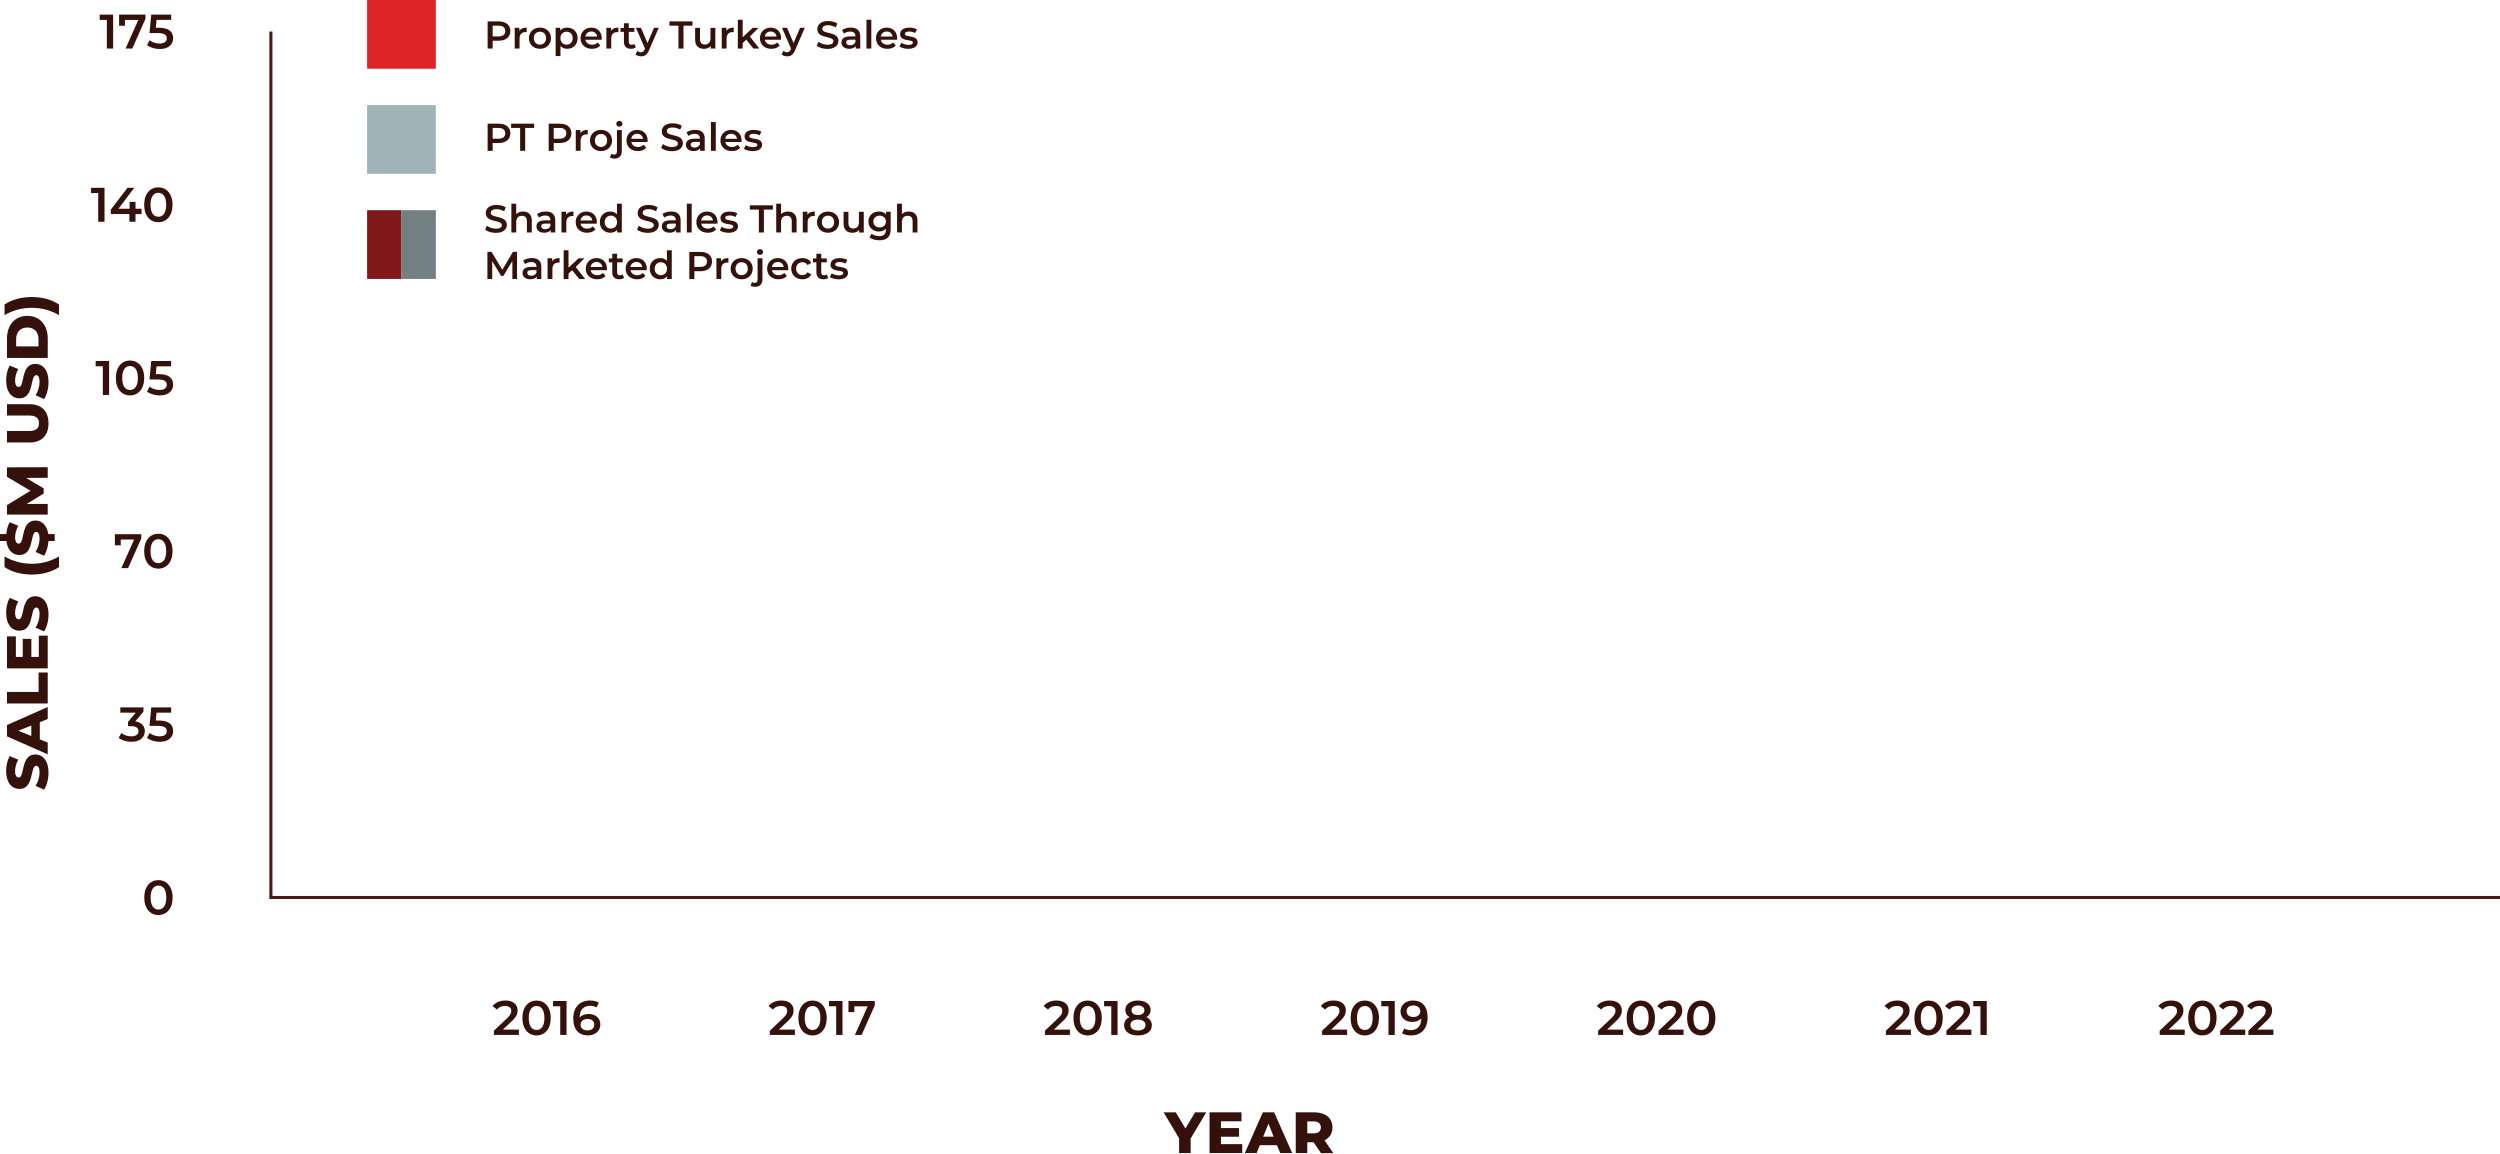
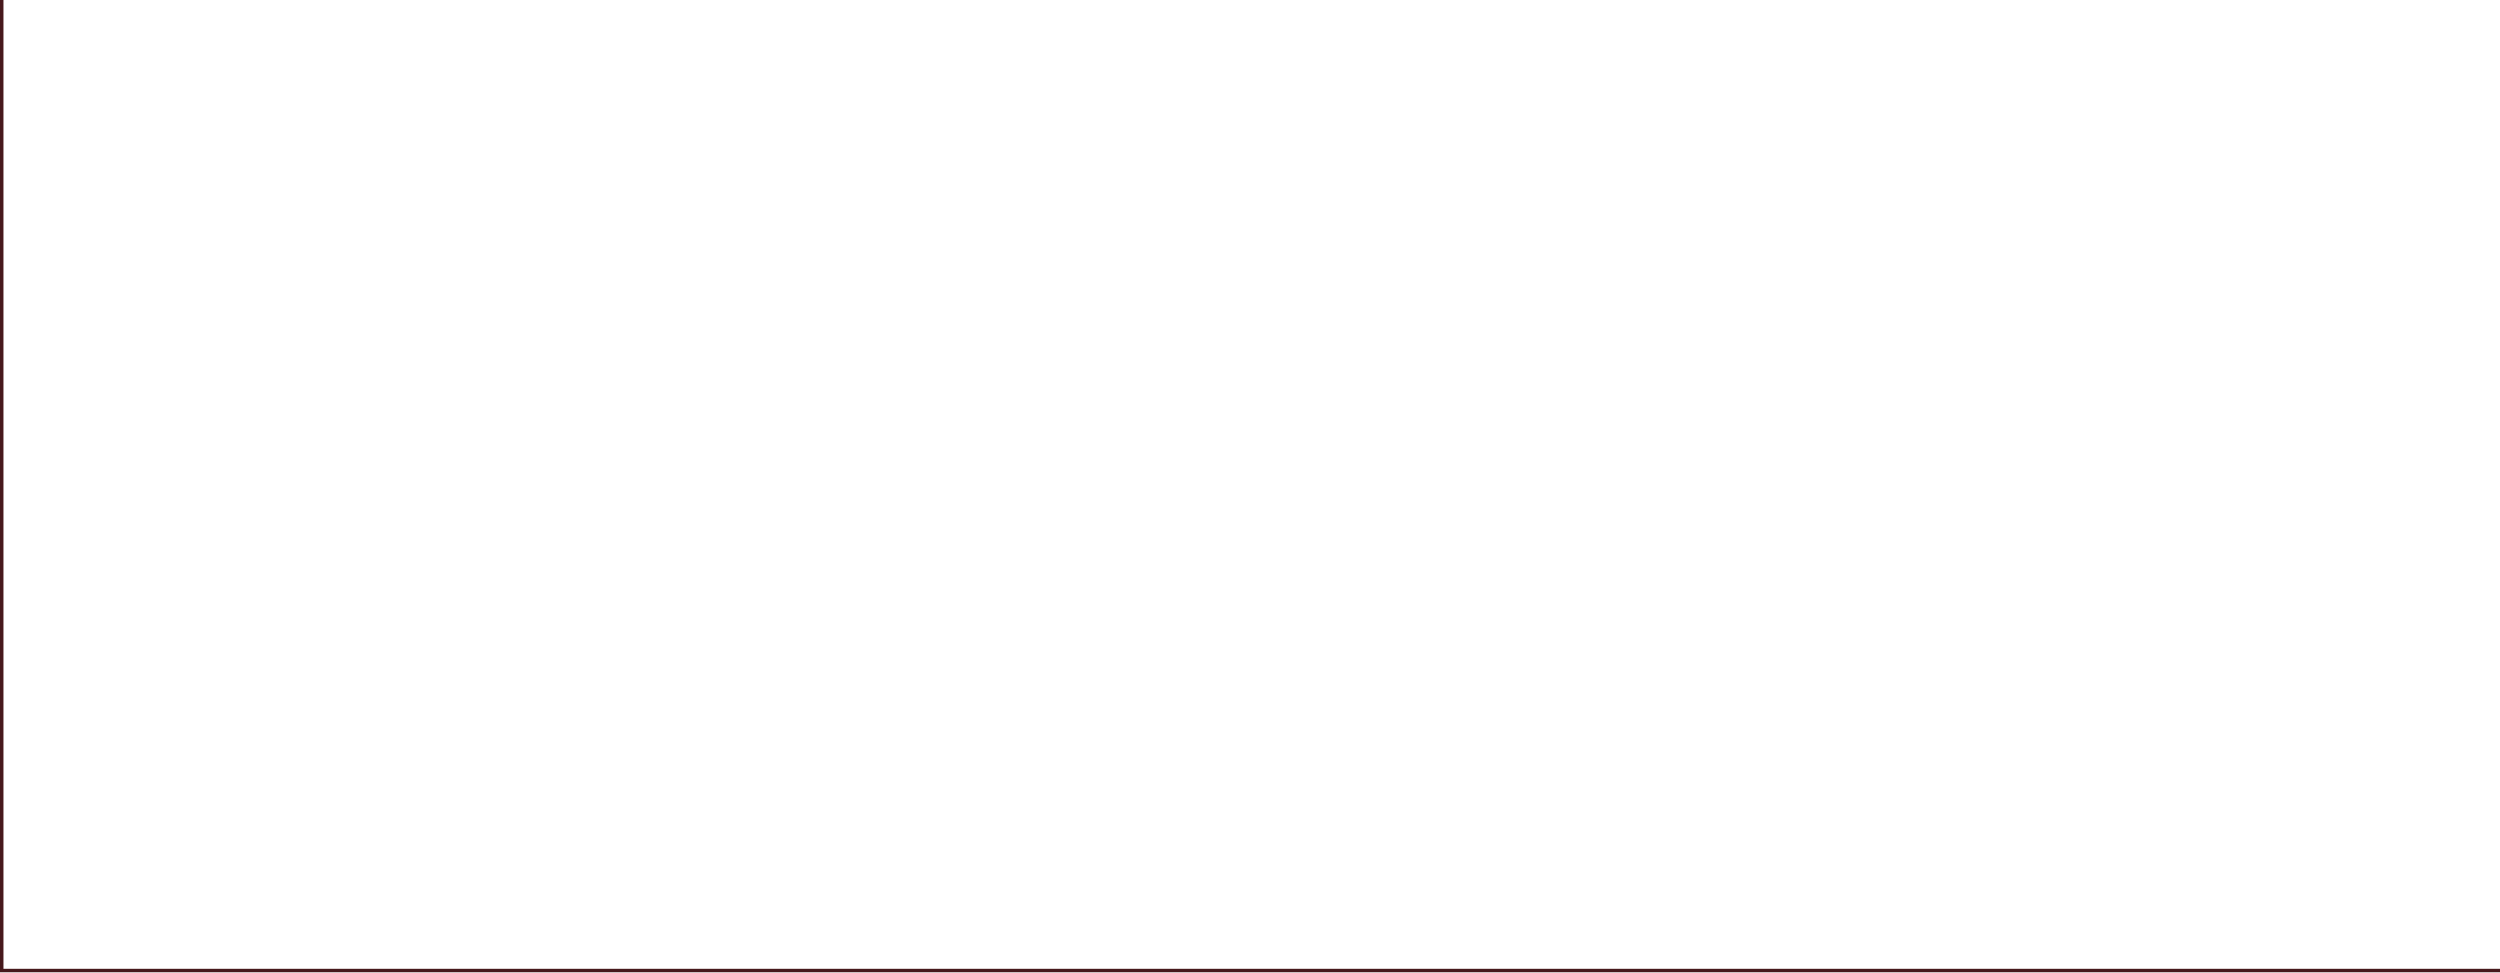
- <svg xmlns="http://www.w3.org/2000/svg" id="b" viewBox="0 0 809.44 373.34">
+ <svg xmlns="http://www.w3.org/2000/svg" id="b" viewBox="0 0 722.23 280.88">
  <g id="c">
-     <path d="m385.5,368.61v4.73h-3.73v-4.79l-5.03-8.41h3.94l3.13,5.24,3.13-5.24h3.62l-5.05,8.46Z" fill="#34110b" stroke-width="0" />
-     <path d="m402.21,370.46v2.88h-10.59v-13.19h10.35v2.88h-6.65v2.22h5.86v2.79h-5.86v2.41h6.9Z" fill="#34110b" stroke-width="0" />
-     <path d="m413.48,370.78h-5.58l-1.04,2.56h-3.81l5.82-13.19h3.67l5.84,13.19h-3.88l-1.04-2.56Zm-1.09-2.75l-1.7-4.22-1.7,4.22h3.39Z" fill="#34110b" stroke-width="0" />
-     <path d="m425.3,369.84h-2.04v3.5h-3.73v-13.19h6.03c3.6,0,5.86,1.87,5.86,4.88,0,1.94-.94,3.37-2.58,4.17l2.85,4.15h-4l-2.39-3.5Zm.04-6.75h-2.07v3.86h2.07c1.55,0,2.32-.72,2.32-1.92s-.77-1.94-2.32-1.94Z" fill="#34110b" stroke-width="0" />
-     <path d="m14.26,255.67l-2.75-1.23c.77-1.17,1.3-2.83,1.3-4.35s-.43-2.15-1.07-2.15c-2.09,0-.57,7.5-5.47,7.5-2.36,0-4.28-1.92-4.28-5.84,0-1.71.4-3.49,1.15-4.79l2.77,1.15c-.68,1.26-1.02,2.51-1.02,3.66,0,1.56.53,2.13,1.19,2.13,2.02,0,.51-7.48,5.37-7.48,2.3,0,4.26,1.92,4.26,5.84,0,2.17-.58,4.32-1.45,5.56Z" fill="#34110b" stroke-width="0" />
-     <path d="m12.89,233.81v5.58l2.56,1.04v3.81l-13.19-5.82v-3.67l13.19-5.84v3.88l-2.56,1.04Zm-2.75,1.09l-4.22,1.7,4.22,1.7v-3.39Z" fill="#34110b" stroke-width="0" />
-     <path d="m2.26,227.76v-3.73h10.23v-6.29h2.96v10.03H2.26Z" fill="#34110b" stroke-width="0" />
-     <path d="m12.57,205.82h2.88v10.59H2.26v-10.35h2.88v6.65h2.22v-5.86h2.79v5.86h2.41v-6.9Z" fill="#34110b" stroke-width="0" />
-     <path d="m14.26,204.44l-2.75-1.23c.77-1.17,1.3-2.83,1.3-4.35s-.43-2.15-1.07-2.15c-2.09,0-.57,7.5-5.47,7.5-2.36,0-4.28-1.92-4.28-5.84,0-1.71.4-3.49,1.15-4.79l2.77,1.15c-.68,1.26-1.02,2.51-1.02,3.66,0,1.56.53,2.13,1.19,2.13,2.02,0,.51-7.48,5.37-7.48,2.3,0,4.26,1.92,4.26,5.84,0,2.17-.58,4.32-1.45,5.56Z" fill="#34110b" stroke-width="0" />
-     <path d="m10.29,186.03c-3.45,0-6.56-.87-8.82-2.43v-3.43c2.92,1.66,5.71,2.36,8.82,2.36s5.9-.7,8.82-2.36v3.43c-2.26,1.56-5.37,2.43-8.82,2.43Z" fill="#34110b" stroke-width="0" />
-     <path d="m15.62,172.91h2.09v2.26h-2.02c-.13,1.88-.68,3.67-1.43,4.77l-2.75-1.23c.77-1.17,1.3-2.83,1.3-4.35s-.43-2.15-1.07-2.15c-2.09,0-.57,7.5-5.47,7.5-2.07,0-3.83-1.49-4.2-4.54H0v-2.26h2.04c.11-1.39.49-2.77,1.11-3.83l2.77,1.15c-.68,1.26-1.02,2.51-1.02,3.66,0,1.56.53,2.13,1.19,2.13,2.02,0,.51-7.48,5.37-7.48,2,0,3.73,1.43,4.17,4.37Z" fill="#34110b" stroke-width="0" />
-     <path d="m15.45,154.7l-6.99.04,5.69,3.39v1.66l-5.5,3.37h6.8v3.45H2.26v-3.07l7.61-4.64-7.61-4.52v-3.07l13.19-.04v3.43Z" fill="#34110b" stroke-width="0" />
-     <path d="m9.57,143.27H2.26v-3.73h7.2c2.26,0,3.17-.94,3.17-2.51s-.9-2.49-3.17-2.49H2.26v-3.67h7.31c3.94,0,6.14,2.3,6.14,6.2s-2.21,6.2-6.14,6.2Z" fill="#34110b" stroke-width="0" />
-     <path d="m14.26,129.21l-2.75-1.23c.77-1.17,1.3-2.83,1.3-4.35s-.43-2.15-1.07-2.15c-2.09,0-.57,7.5-5.47,7.5-2.36,0-4.28-1.92-4.28-5.84,0-1.71.4-3.49,1.15-4.79l2.77,1.15c-.68,1.26-1.02,2.51-1.02,3.66,0,1.56.53,2.13,1.19,2.13,2.02,0,.51-7.48,5.37-7.48,2.3,0,4.26,1.92,4.26,5.84,0,2.17-.58,4.32-1.45,5.56Z" fill="#34110b" stroke-width="0" />
-     <path d="m2.26,115.88v-6.24c0-4.37,2.54-7.37,6.6-7.37s6.6,3,6.6,7.37v6.24H2.26Zm10.21-6.09c0-2.24-1.34-3.75-3.62-3.75s-3.62,1.51-3.62,3.75v2.36h7.24v-2.36Z" fill="#34110b" stroke-width="0" />
-     <path d="m19.11,102.03c-2.92-1.66-5.71-2.36-8.82-2.36s-5.9.7-8.82,2.36v-3.43c2.26-1.56,5.37-2.43,8.82-2.43s6.56.87,8.82,2.43v3.43Z" fill="#34110b" stroke-width="0" />
-     <path d="m168.01,333.36v1.73h-8.1v-1.37l4.36-4.14c1.07-1.02,1.26-1.67,1.26-2.28,0-1-.69-1.59-2.04-1.59-1.07,0-1.96.36-2.58,1.15l-1.43-1.1c.85-1.15,2.37-1.82,4.18-1.82,2.39,0,3.93,1.21,3.93,3.16,0,1.07-.3,2.04-1.82,3.47l-2.94,2.79h5.18Z" fill="#34110b" stroke-width="0" />
-     <path d="m169.14,329.6c0-3.61,1.98-5.65,4.58-5.65s4.6,2.04,4.6,5.65-1.98,5.65-4.6,5.65-4.58-2.04-4.58-5.65Zm7.13,0c0-2.65-1.04-3.88-2.54-3.88s-2.53,1.22-2.53,3.88,1.04,3.88,2.53,3.88,2.54-1.22,2.54-3.88Z" fill="#34110b" stroke-width="0" />
-     <path d="m183.43,324.1v10.99h-2.04v-9.28h-2.32v-1.71h4.36Z" fill="#34110b" stroke-width="0" />
-     <path d="m194.39,331.68c0,2.18-1.77,3.56-4.02,3.56-3,0-4.76-1.93-4.76-5.46,0-3.77,2.2-5.84,5.39-5.84,1.1,0,2.15.24,2.89.71l-.75,1.54c-.6-.39-1.32-.53-2.09-.53-2.07,0-3.38,1.29-3.38,3.78v.02c.66-.77,1.71-1.15,2.94-1.15,2.17,0,3.78,1.32,3.78,3.38Zm-1.98.09c0-1.15-.86-1.87-2.2-1.87s-2.23.8-2.23,1.88.82,1.85,2.28,1.85c1.27,0,2.15-.72,2.15-1.87Z" fill="#34110b" stroke-width="0" />
-     <path d="m46.71,290.61c0-3.61,1.98-5.65,4.58-5.65s4.6,2.04,4.6,5.65-1.98,5.65-4.6,5.65-4.58-2.04-4.58-5.65Zm7.13,0c0-2.65-1.04-3.88-2.54-3.88s-2.53,1.22-2.53,3.88,1.04,3.88,2.53,3.88,2.54-1.22,2.54-3.88Z" fill="#34110b" stroke-width="0" />
-     <path d="m36.63,4.73v10.99h-2.04V6.44h-2.32v-1.71h4.36Z" fill="#34110b" stroke-width="0" />
-     <path d="m47.1,4.73v1.37l-4.27,9.62h-2.18l4.13-9.26h-4.32v1.87h-1.9v-3.6h8.54Z" fill="#34110b" stroke-width="0" />
-     <path d="m56.07,12.34c0,1.93-1.4,3.53-4.35,3.53-1.55,0-3.12-.47-4.13-1.27l.86-1.58c.8.66,1.99,1.08,3.23,1.08,1.46,0,2.32-.64,2.32-1.68s-.67-1.71-2.95-1.71h-2.65l.57-5.98h6.45v1.71h-4.73l-.24,2.54h1.05c3.25,0,4.55,1.41,4.55,3.36Z" fill="#34110b" stroke-width="0" />
-     <path d="m165.23,10.05c0,1.93-1.43,3.13-3.74,3.13h-1.98v2.54h-1.63V6.93h3.62c2.31,0,3.74,1.18,3.74,3.13Zm-1.64,0c0-1.1-.74-1.75-2.17-1.75h-1.91v3.49h1.91c1.43,0,2.17-.64,2.17-1.75Z" fill="#34110b" stroke-width="0" />
-     <path d="m170.53,8.94v1.49c-.14-.03-.25-.04-.36-.04-1.19,0-1.95.7-1.95,2.07v3.25h-1.57v-6.71h1.5v.98c.45-.7,1.27-1.05,2.39-1.05Z" fill="#34110b" stroke-width="0" />
-     <path d="m171.25,12.36c0-2.01,1.51-3.43,3.57-3.43s3.58,1.42,3.58,3.43-1.5,3.44-3.58,3.44-3.57-1.43-3.57-3.44Zm5.56,0c0-1.28-.85-2.1-2-2.1s-1.98.82-1.98,2.1.85,2.1,1.98,2.1,2-.82,2-2.1Z" fill="#34110b" stroke-width="0" />
-     <path d="m187.02,12.36c0,2.08-1.44,3.44-3.4,3.44-.85,0-1.61-.29-2.15-.9v3.25h-1.57v-9.14h1.5v.88c.53-.64,1.31-.95,2.22-.95,1.96,0,3.4,1.36,3.4,3.43Zm-1.59,0c0-1.28-.85-2.1-1.98-2.1s-2,.82-2,2.1.87,2.1,2,2.1,1.98-.82,1.98-2.1Z" fill="#34110b" stroke-width="0" />
-     <path d="m194.8,12.87h-5.26c.19.98,1,1.61,2.17,1.61.75,0,1.34-.24,1.82-.73l.84.97c-.6.72-1.54,1.09-2.7,1.09-2.25,0-3.7-1.44-3.7-3.44s1.47-3.43,3.47-3.43,3.39,1.37,3.39,3.47c0,.13-.01.31-.03.46Zm-5.27-1.04h3.81c-.13-.97-.87-1.63-1.9-1.63s-1.76.65-1.91,1.63Z" fill="#34110b" stroke-width="0" />
-     <path d="m200.21,8.94v1.49c-.14-.03-.25-.04-.36-.04-1.19,0-1.95.7-1.95,2.07v3.25h-1.57v-6.71h1.5v.98c.45-.7,1.27-1.05,2.39-1.05Z" fill="#34110b" stroke-width="0" />
-     <path d="m205.83,15.35c-.38.3-.94.45-1.51.45-1.47,0-2.31-.78-2.31-2.26v-3.23h-1.11v-1.25h1.11v-1.53h1.57v1.53h1.8v1.25h-1.8v3.19c0,.65.33,1,.93,1,.33,0,.64-.09.88-.28l.44,1.12Z" fill="#34110b" stroke-width="0" />
-     <path d="m213.28,9.01l-3.14,7.25c-.62,1.52-1.47,1.98-2.59,1.98-.67,0-1.37-.23-1.8-.62l.63-1.16c.3.29.73.46,1.16.46.55,0,.88-.26,1.18-.93l.11-.26-2.93-6.73h1.63l2.11,4.96,2.12-4.96h1.51Z" fill="#34110b" stroke-width="0" />
-     <path d="m219.66,8.31h-2.91v-1.38h7.46v1.38h-2.91v7.41h-1.63v-7.41Z" fill="#34110b" stroke-width="0" />
-     <path d="m231.61,9.01v6.71h-1.49v-.85c-.5.62-1.29.94-2.16.94-1.72,0-2.89-.94-2.89-2.96v-3.83h1.57v3.62c0,1.22.58,1.79,1.57,1.79,1.09,0,1.83-.68,1.83-2.02v-3.39h1.57Z" fill="#34110b" stroke-width="0" />
-     <path d="m237.56,8.94v1.49c-.14-.03-.25-.04-.36-.04-1.19,0-1.95.7-1.95,2.07v3.25h-1.57v-6.71h1.5v.98c.45-.7,1.27-1.05,2.39-1.05Z" fill="#34110b" stroke-width="0" />
-     <path d="m241.63,12.84l-1.17,1.11v1.77h-1.57V6.4h1.57v5.63l3.25-3.01h1.88l-2.8,2.81,3.06,3.89h-1.91l-2.32-2.88Z" fill="#34110b" stroke-width="0" />
-     <path d="m252.88,12.87h-5.26c.19.98,1,1.61,2.17,1.61.75,0,1.34-.24,1.82-.73l.84.97c-.6.72-1.54,1.09-2.7,1.09-2.25,0-3.7-1.44-3.7-3.44s1.47-3.43,3.47-3.43,3.39,1.37,3.39,3.47c0,.13-.01.31-.03.46Zm-5.27-1.04h3.81c-.13-.97-.87-1.63-1.9-1.63s-1.76.65-1.91,1.63Z" fill="#34110b" stroke-width="0" />
-     <path d="m260.57,9.01l-3.14,7.25c-.62,1.52-1.47,1.98-2.59,1.98-.67,0-1.37-.23-1.8-.62l.63-1.16c.3.29.73.46,1.16.46.55,0,.88-.26,1.18-.93l.11-.26-2.93-6.73h1.63l2.11,4.96,2.12-4.96h1.51Z" fill="#34110b" stroke-width="0" />
-     <path d="m264.43,14.79l.57-1.27c.7.56,1.82.97,2.9.97,1.37,0,1.95-.49,1.95-1.14,0-1.9-5.22-.65-5.22-3.92,0-1.42,1.13-2.62,3.54-2.62,1.05,0,2.16.28,2.93.78l-.52,1.27c-.79-.46-1.66-.69-2.42-.69-1.36,0-1.91.53-1.91,1.19,0,1.87,5.21.65,5.21,3.88,0,1.41-1.14,2.61-3.55,2.61-1.37,0-2.74-.43-3.47-1.06Z" fill="#34110b" stroke-width="0" />
-     <path d="m278.53,11.79v3.93h-1.48v-.82c-.38.58-1.1.9-2.11.9-1.53,0-2.5-.84-2.5-2.01s.75-2,2.79-2h1.73v-.1c0-.92-.55-1.46-1.67-1.46-.75,0-1.53.25-2.03.67l-.62-1.14c.72-.55,1.76-.83,2.84-.83,1.93,0,3.05.92,3.05,2.85Zm-1.57,1.83v-.78h-1.62c-1.07,0-1.36.4-1.36.89,0,.57.48.93,1.28.93s1.43-.35,1.7-1.04Z" fill="#34110b" stroke-width="0" />
-     <path d="m280.54,6.4h1.57v9.32h-1.57V6.4Z" fill="#34110b" stroke-width="0" />
-     <path d="m290.45,12.87h-5.26c.19.98,1,1.61,2.17,1.61.75,0,1.34-.24,1.82-.73l.84.97c-.6.72-1.54,1.09-2.7,1.09-2.25,0-3.7-1.44-3.7-3.44s1.47-3.43,3.47-3.43,3.39,1.37,3.39,3.47c0,.13-.01.31-.03.46Zm-5.27-1.04h3.81c-.13-.97-.87-1.63-1.9-1.63s-1.76.65-1.91,1.63Z" fill="#34110b" stroke-width="0" />
-     <path d="m291.22,15.05l.6-1.19c.59.39,1.5.67,2.34.67.99,0,1.41-.28,1.41-.74,0-1.28-4.14-.08-4.14-2.75,0-1.27,1.14-2.1,2.95-2.1.89,0,1.91.21,2.51.58l-.6,1.19c-.64-.38-1.28-.5-1.92-.5-.95,0-1.41.31-1.41.75,0,1.36,4.14.15,4.14,2.78,0,1.26-1.16,2.07-3.04,2.07-1.12,0-2.24-.33-2.84-.75Z" fill="#34110b" stroke-width="0" />
-     <path d="m157.07,74.34l.57-1.27c.7.56,1.82.97,2.9.97,1.37,0,1.95-.49,1.95-1.14,0-1.9-5.22-.65-5.22-3.92,0-1.42,1.13-2.62,3.54-2.62,1.05,0,2.16.28,2.93.78l-.52,1.27c-.79-.46-1.66-.69-2.42-.69-1.36,0-1.91.53-1.91,1.19,0,1.87,5.21.65,5.21,3.88,0,1.41-1.14,2.61-3.55,2.61-1.37,0-2.74-.43-3.47-1.06Z" fill="#34110b" stroke-width="0" />
-     <path d="m172.17,71.43v3.84h-1.57v-3.64c0-1.19-.59-1.77-1.59-1.77-1.12,0-1.87.68-1.87,2.02v3.39h-1.57v-9.32h1.57v3.39c.51-.55,1.31-.85,2.24-.85,1.61,0,2.8.92,2.8,2.94Z" fill="#34110b" stroke-width="0" />
-     <path d="m179.78,71.34v3.93h-1.48v-.82c-.38.58-1.1.9-2.11.9-1.53,0-2.5-.84-2.5-2.01s.75-2,2.79-2h1.73v-.1c0-.92-.55-1.46-1.67-1.46-.75,0-1.53.25-2.03.67l-.62-1.14c.72-.55,1.76-.83,2.84-.83,1.93,0,3.05.92,3.05,2.85Zm-1.57,1.83v-.78h-1.62c-1.07,0-1.36.4-1.36.89,0,.57.48.93,1.28.93s1.43-.35,1.7-1.04Z" fill="#34110b" stroke-width="0" />
-     <path d="m185.67,68.49v1.49c-.14-.03-.25-.04-.36-.04-1.19,0-1.95.7-1.95,2.07v3.25h-1.57v-6.71h1.5v.98c.45-.7,1.27-1.05,2.39-1.05Z" fill="#34110b" stroke-width="0" />
-     <path d="m193.22,72.42h-5.26c.19.98,1,1.61,2.17,1.61.75,0,1.34-.24,1.82-.73l.84.97c-.6.72-1.54,1.09-2.7,1.09-2.25,0-3.7-1.44-3.7-3.44s1.47-3.43,3.47-3.43,3.39,1.37,3.39,3.47c0,.13-.01.31-.03.46Zm-5.27-1.04h3.81c-.13-.97-.87-1.63-1.9-1.63s-1.76.65-1.91,1.63Z" fill="#34110b" stroke-width="0" />
-     <path d="m201.33,65.95v9.32h-1.51v-.87c-.53.64-1.31.95-2.22.95-1.95,0-3.39-1.36-3.39-3.44s1.44-3.43,3.39-3.43c.87,0,1.63.29,2.16.9v-3.44h1.57Zm-1.54,5.97c0-1.28-.87-2.1-2-2.1s-2,.82-2,2.1.87,2.1,2,2.1,2-.82,2-2.1Z" fill="#34110b" stroke-width="0" />
-     <path d="m206.26,74.34l.57-1.27c.7.56,1.82.97,2.9.97,1.37,0,1.95-.49,1.95-1.14,0-1.9-5.22-.65-5.22-3.92,0-1.42,1.13-2.62,3.54-2.62,1.06,0,2.16.28,2.93.78l-.52,1.27c-.79-.46-1.66-.69-2.42-.69-1.36,0-1.91.53-1.91,1.19,0,1.87,5.21.65,5.21,3.88,0,1.41-1.14,2.61-3.55,2.61-1.37,0-2.74-.43-3.47-1.06Z" fill="#34110b" stroke-width="0" />
-     <path d="m220.37,71.34v3.93h-1.48v-.82c-.38.58-1.1.9-2.11.9-1.53,0-2.5-.84-2.5-2.01s.75-2,2.79-2h1.73v-.1c0-.92-.55-1.46-1.67-1.46-.75,0-1.53.25-2.03.67l-.62-1.14c.72-.55,1.76-.83,2.84-.83,1.93,0,3.05.92,3.05,2.85Zm-1.57,1.83v-.78h-1.62c-1.07,0-1.36.4-1.36.89,0,.57.48.93,1.28.93s1.43-.35,1.7-1.04Z" fill="#34110b" stroke-width="0" />
-     <path d="m222.38,65.95h1.57v9.32h-1.57v-9.32Z" fill="#34110b" stroke-width="0" />
-     <path d="m232.29,72.42h-5.26c.19.98,1,1.61,2.17,1.61.75,0,1.34-.24,1.82-.73l.84.97c-.6.72-1.54,1.09-2.7,1.09-2.25,0-3.7-1.44-3.7-3.44s1.47-3.43,3.47-3.43,3.39,1.37,3.39,3.47c0,.13-.01.31-.03.46Zm-5.27-1.04h3.81c-.13-.97-.87-1.63-1.9-1.63s-1.76.65-1.91,1.63Z" fill="#34110b" stroke-width="0" />
-     <path d="m233.06,74.61l.6-1.19c.59.39,1.5.67,2.34.67.99,0,1.41-.28,1.41-.74,0-1.28-4.14-.08-4.14-2.75,0-1.27,1.14-2.1,2.95-2.1.89,0,1.91.21,2.51.58l-.6,1.19c-.64-.38-1.28-.5-1.92-.5-.95,0-1.41.31-1.41.75,0,1.36,4.14.15,4.14,2.78,0,1.26-1.16,2.07-3.04,2.07-1.12,0-2.24-.33-2.84-.75Z" fill="#34110b" stroke-width="0" />
-     <path d="m245.69,67.86h-2.91v-1.38h7.46v1.38h-2.91v7.41h-1.63v-7.41Z" fill="#34110b" stroke-width="0" />
-     <path d="m257.92,71.43v3.84h-1.57v-3.64c0-1.19-.59-1.77-1.59-1.77-1.12,0-1.87.68-1.87,2.02v3.39h-1.57v-9.32h1.57v3.39c.51-.55,1.31-.85,2.24-.85,1.61,0,2.8.92,2.8,2.94Z" fill="#34110b" stroke-width="0" />
-     <path d="m263.8,68.49v1.49c-.14-.03-.25-.04-.36-.04-1.19,0-1.95.7-1.95,2.07v3.25h-1.57v-6.71h1.5v.98c.45-.7,1.27-1.05,2.39-1.05Z" fill="#34110b" stroke-width="0" />
-     <path d="m264.52,71.92c0-2.01,1.51-3.43,3.57-3.43s3.58,1.42,3.58,3.43-1.5,3.44-3.58,3.44-3.57-1.43-3.57-3.44Zm5.56,0c0-1.28-.85-2.1-2-2.1s-1.98.82-1.98,2.1.85,2.1,1.98,2.1,2-.82,2-2.1Z" fill="#34110b" stroke-width="0" />
-     <path d="m279.67,68.57v6.71h-1.49v-.85c-.5.62-1.29.94-2.16.94-1.72,0-2.89-.94-2.89-2.96v-3.83h1.57v3.62c0,1.22.58,1.79,1.57,1.79,1.09,0,1.83-.68,1.83-2.02v-3.39h1.57Z" fill="#34110b" stroke-width="0" />
-     <path d="m288.38,68.57v5.69c0,2.44-1.27,3.54-3.62,3.54-1.25,0-2.5-.33-3.26-.96l.7-1.18c.59.49,1.54.8,2.47.8,1.48,0,2.14-.68,2.14-2.04v-.35c-.55.6-1.34.89-2.25.89-1.92,0-3.39-1.31-3.39-3.25s1.47-3.23,3.39-3.23c.94,0,1.77.3,2.32.97v-.89h1.49Zm-1.54,3.15c0-1.13-.85-1.9-2.03-1.9s-2.05.77-2.05,1.9.85,1.92,2.05,1.92,2.03-.78,2.03-1.92Z" fill="#34110b" stroke-width="0" />
-     <path d="m297.05,71.43v3.84h-1.57v-3.64c0-1.19-.59-1.77-1.59-1.77-1.12,0-1.87.68-1.87,2.02v3.39h-1.57v-9.32h1.57v3.39c.51-.55,1.31-.85,2.24-.85,1.61,0,2.8.92,2.8,2.94Z" fill="#34110b" stroke-width="0" />
-     <path d="m165.89,90.34v-5.83s-2.9,4.82-2.9,4.82h-.73l-2.89-4.75v5.75h-1.56v-8.79h1.34l3.49,5.83,3.43-5.83h1.34v8.79s-1.53,0-1.53,0Z" fill="#34110b" stroke-width="0" />
-     <path d="m175.27,86.41v3.93h-1.48v-.82c-.38.58-1.1.9-2.11.9-1.53,0-2.5-.84-2.5-2.01s.75-2,2.79-2h1.73v-.1c0-.92-.55-1.46-1.67-1.46-.75,0-1.53.25-2.03.67l-.62-1.14c.72-.55,1.76-.83,2.84-.83,1.93,0,3.05.92,3.05,2.85Zm-1.57,1.83v-.78h-1.62c-1.07,0-1.36.4-1.36.89,0,.57.48.93,1.28.93s1.43-.35,1.7-1.04Z" fill="#34110b" stroke-width="0" />
-     <path d="m181.17,83.56v1.49c-.14-.03-.25-.04-.36-.04-1.19,0-1.95.7-1.95,2.07v3.25h-1.57v-6.71h1.5v.98c.45-.7,1.27-1.05,2.39-1.05Z" fill="#34110b" stroke-width="0" />
-     <path d="m185.24,87.47l-1.17,1.11v1.77h-1.57v-9.32h1.57v5.63l3.25-3.01h1.88l-2.8,2.81,3.06,3.89h-1.91l-2.32-2.88Z" fill="#34110b" stroke-width="0" />
-     <path d="m196.49,87.49h-5.26c.19.98,1,1.61,2.17,1.61.75,0,1.34-.24,1.82-.73l.84.97c-.6.72-1.54,1.09-2.7,1.09-2.25,0-3.7-1.44-3.7-3.44s1.47-3.43,3.47-3.43,3.39,1.37,3.39,3.47c0,.13-.01.31-.03.46Zm-5.27-1.04h3.81c-.13-.97-.87-1.63-1.9-1.63s-1.76.65-1.91,1.63Z" fill="#34110b" stroke-width="0" />
-     <path d="m202.05,89.98c-.38.3-.94.45-1.51.45-1.47,0-2.31-.78-2.31-2.26v-3.23h-1.11v-1.25h1.11v-1.53h1.57v1.53h1.8v1.25h-1.8v3.19c0,.65.33,1,.93,1,.33,0,.64-.09.88-.28l.44,1.12Z" fill="#34110b" stroke-width="0" />
-     <path d="m209.4,87.49h-5.26c.19.98,1,1.61,2.17,1.61.75,0,1.34-.24,1.82-.73l.84.97c-.6.72-1.54,1.09-2.7,1.09-2.25,0-3.7-1.44-3.7-3.44s1.47-3.43,3.47-3.43,3.39,1.37,3.39,3.47c0,.13-.01.31-.03.46Zm-5.27-1.04h3.81c-.13-.97-.87-1.63-1.9-1.63s-1.76.65-1.91,1.63Z" fill="#34110b" stroke-width="0" />
-     <path d="m217.5,81.03v9.32h-1.51v-.87c-.53.64-1.31.95-2.22.95-1.95,0-3.39-1.36-3.39-3.44s1.44-3.43,3.39-3.43c.87,0,1.63.29,2.16.9v-3.44h1.57Zm-1.54,5.97c0-1.28-.87-2.1-2-2.1s-2,.82-2,2.1.87,2.1,2,2.1,2-.82,2-2.1Z" fill="#34110b" stroke-width="0" />
-     <path d="m230.54,84.68c0,1.93-1.43,3.13-3.74,3.13h-1.98v2.54h-1.63v-8.79h3.62c2.31,0,3.74,1.18,3.74,3.13Zm-1.64,0c0-1.1-.74-1.75-2.17-1.75h-1.91v3.49h1.91c1.43,0,2.17-.64,2.17-1.75Z" fill="#34110b" stroke-width="0" />
-     <path d="m235.84,83.56v1.49c-.14-.03-.25-.04-.36-.04-1.19,0-1.95.7-1.95,2.07v3.25h-1.57v-6.71h1.5v.98c.45-.7,1.27-1.05,2.39-1.05Z" fill="#34110b" stroke-width="0" />
-     <path d="m236.56,86.99c0-2.01,1.51-3.43,3.57-3.43s3.58,1.42,3.58,3.43-1.5,3.44-3.58,3.44-3.57-1.43-3.57-3.44Zm5.56,0c0-1.28-.85-2.1-2-2.1s-1.98.82-1.98,2.1.85,2.1,1.98,2.1,2-.82,2-2.1Z" fill="#34110b" stroke-width="0" />
-     <path d="m243.02,92.48l.45-1.17c.24.18.57.26.92.26.58,0,.9-.35.9-1.07v-6.87h1.57v6.83c0,1.47-.84,2.4-2.34,2.4-.58,0-1.14-.11-1.51-.39Zm2.05-10.89c0-.53.43-.94,1-.94s1,.39,1,.9c0,.55-.42.98-1,.98s-1-.41-1-.94Z" fill="#34110b" stroke-width="0" />
-     <path d="m255.2,87.49h-5.26c.19.98,1,1.61,2.17,1.61.75,0,1.34-.24,1.82-.73l.84.97c-.6.72-1.54,1.09-2.7,1.09-2.25,0-3.7-1.44-3.7-3.44s1.47-3.43,3.47-3.43,3.39,1.37,3.39,3.47c0,.13-.01.31-.03.46Zm-5.27-1.04h3.81c-.13-.97-.87-1.63-1.9-1.63s-1.76.65-1.91,1.63Z" fill="#34110b" stroke-width="0" />
-     <path d="m256.18,86.99c0-2.01,1.51-3.43,3.63-3.43,1.31,0,2.35.54,2.86,1.56l-1.21.7c-.4-.64-1-.93-1.67-.93-1.16,0-2.03.8-2.03,2.1s.88,2.1,2.03,2.1c.67,0,1.27-.29,1.67-.93l1.21.7c-.51,1-1.56,1.57-2.86,1.57-2.12,0-3.63-1.43-3.63-3.44Z" fill="#34110b" stroke-width="0" />
-     <path d="m268.15,89.98c-.38.3-.94.45-1.51.45-1.47,0-2.31-.78-2.31-2.26v-3.23h-1.11v-1.25h1.11v-1.53h1.57v1.53h1.8v1.25h-1.8v3.19c0,.65.33,1,.93,1,.33,0,.64-.09.88-.28l.44,1.12Z" fill="#34110b" stroke-width="0" />
-     <path d="m268.68,89.68l.6-1.19c.59.39,1.5.67,2.34.67.99,0,1.41-.28,1.41-.74,0-1.28-4.14-.08-4.14-2.75,0-1.27,1.14-2.1,2.95-2.1.89,0,1.91.21,2.51.58l-.6,1.19c-.64-.38-1.28-.5-1.92-.5-.95,0-1.41.31-1.41.75,0,1.36,4.14.15,4.14,2.78,0,1.26-1.16,2.07-3.04,2.07-1.12,0-2.24-.33-2.84-.75Z" fill="#34110b" stroke-width="0" />
-     <path d="m165.23,43.17c0,1.93-1.43,3.13-3.74,3.13h-1.98v2.54h-1.63v-8.79h3.62c2.31,0,3.74,1.18,3.74,3.13Zm-1.64,0c0-1.1-.74-1.75-2.17-1.75h-1.91v3.49h1.91c1.43,0,2.17-.64,2.17-1.75Z" fill="#34110b" stroke-width="0" />
-     <path d="m168.4,41.42h-2.91v-1.38h7.46v1.38h-2.91v7.41h-1.63v-7.41Z" fill="#34110b" stroke-width="0" />
-     <path d="m185,43.17c0,1.93-1.43,3.13-3.74,3.13h-1.98v2.54h-1.63v-8.79h3.62c2.31,0,3.74,1.18,3.74,3.13Zm-1.64,0c0-1.1-.74-1.75-2.17-1.75h-1.91v3.49h1.91c1.43,0,2.17-.64,2.17-1.75Z" fill="#34110b" stroke-width="0" />
-     <path d="m190.3,42.05v1.49c-.14-.03-.25-.04-.36-.04-1.19,0-1.95.7-1.95,2.07v3.25h-1.57v-6.71h1.5v.98c.45-.7,1.27-1.05,2.39-1.05Z" fill="#34110b" stroke-width="0" />
-     <path d="m191.02,45.48c0-2.01,1.51-3.43,3.57-3.43s3.58,1.42,3.58,3.43-1.5,3.44-3.58,3.44-3.57-1.43-3.57-3.44Zm5.56,0c0-1.28-.85-2.1-2-2.1s-1.98.82-1.98,2.1.85,2.1,1.98,2.1,2-.82,2-2.1Z" fill="#34110b" stroke-width="0" />
-     <path d="m197.48,50.97l.45-1.17c.24.18.57.26.92.26.58,0,.9-.35.9-1.07v-6.87h1.57v6.83c0,1.47-.84,2.4-2.34,2.4-.58,0-1.14-.11-1.51-.39Zm2.05-10.89c0-.53.43-.94,1-.94s1,.39,1,.9c0,.55-.42.98-1,.98s-1-.41-1-.94Z" fill="#34110b" stroke-width="0" />
-     <path d="m209.66,45.98h-5.26c.19.98,1,1.61,2.17,1.61.75,0,1.34-.24,1.82-.73l.84.97c-.6.72-1.54,1.09-2.7,1.09-2.25,0-3.7-1.44-3.7-3.44s1.47-3.43,3.47-3.43,3.39,1.37,3.39,3.47c0,.13-.01.31-.03.46Zm-5.27-1.04h3.81c-.13-.97-.87-1.63-1.9-1.63s-1.76.65-1.91,1.63Z" fill="#34110b" stroke-width="0" />
-     <path d="m214.07,47.9l.57-1.27c.7.56,1.82.97,2.9.97,1.37,0,1.95-.49,1.95-1.14,0-1.9-5.22-.65-5.22-3.92,0-1.42,1.13-2.62,3.54-2.62,1.05,0,2.16.28,2.93.78l-.52,1.27c-.79-.46-1.66-.69-2.42-.69-1.36,0-1.91.53-1.91,1.19,0,1.87,5.21.65,5.21,3.88,0,1.41-1.14,2.61-3.55,2.61-1.37,0-2.74-.43-3.47-1.06Z" fill="#34110b" stroke-width="0" />
-     <path d="m228.17,44.9v3.93h-1.48v-.82c-.38.58-1.1.9-2.11.9-1.53,0-2.5-.84-2.5-2.01s.75-2,2.79-2h1.73v-.1c0-.92-.55-1.46-1.67-1.46-.75,0-1.53.25-2.03.67l-.62-1.14c.72-.55,1.76-.83,2.84-.83,1.93,0,3.05.92,3.05,2.85Zm-1.57,1.83v-.78h-1.62c-1.07,0-1.36.4-1.36.89,0,.57.48.93,1.28.93s1.43-.35,1.7-1.04Z" fill="#34110b" stroke-width="0" />
-     <path d="m230.18,39.51h1.57v9.32h-1.57v-9.32Z" fill="#34110b" stroke-width="0" />
-     <path d="m240.09,45.98h-5.26c.19.98,1,1.61,2.17,1.61.75,0,1.34-.24,1.82-.73l.84.97c-.6.72-1.54,1.09-2.7,1.09-2.25,0-3.7-1.44-3.7-3.44s1.47-3.43,3.47-3.43,3.39,1.37,3.39,3.47c0,.13-.01.31-.03.46Zm-5.27-1.04h3.81c-.13-.97-.87-1.63-1.9-1.63s-1.76.65-1.91,1.63Z" fill="#34110b" stroke-width="0" />
-     <path d="m240.86,48.17l.6-1.19c.59.39,1.5.67,2.34.67.99,0,1.41-.28,1.41-.74,0-1.28-4.14-.08-4.14-2.75,0-1.27,1.14-2.1,2.95-2.1.89,0,1.91.21,2.51.58l-.6,1.19c-.64-.38-1.28-.5-1.92-.5-.95,0-1.41.31-1.41.75,0,1.36,4.14.15,4.14,2.78,0,1.26-1.16,2.07-3.04,2.07-1.12,0-2.24-.33-2.84-.75Z" fill="#34110b" stroke-width="0" />
-     <path d="m33.84,60.81v10.99h-2.04v-9.28h-2.32v-1.71h4.36Z" fill="#34110b" stroke-width="0" />
-     <path d="m45.82,69.3h-1.95v2.5h-1.98v-2.5h-6.03v-1.41l5.42-7.08h2.18l-5.1,6.77h3.6v-2.21h1.92v2.21h1.95v1.73Z" fill="#34110b" stroke-width="0" />
-     <path d="m46.68,66.3c0-3.61,1.98-5.65,4.58-5.65s4.6,2.04,4.6,5.65-1.98,5.65-4.6,5.65-4.58-2.04-4.58-5.65Zm7.13,0c0-2.65-1.04-3.88-2.54-3.88s-2.53,1.22-2.53,3.88,1.04,3.88,2.53,3.88,2.54-1.22,2.54-3.88Z" fill="#34110b" stroke-width="0" />
-     <path d="m46.9,236.73c0,1.85-1.4,3.45-4.35,3.45-1.55,0-3.11-.47-4.13-1.27l.88-1.58c.79.66,1.98,1.08,3.22,1.08,1.46,0,2.32-.64,2.32-1.66s-.72-1.63-2.39-1.63h-1v-1.4l2.5-2.97h-4.99v-1.71h7.49v1.37l-2.67,3.17c2.07.27,3.12,1.51,3.12,3.16Z" fill="#34110b" stroke-width="0" />
-     <path d="m56.07,236.65c0,1.93-1.4,3.53-4.35,3.53-1.55,0-3.12-.47-4.13-1.27l.86-1.58c.8.66,1.99,1.08,3.23,1.08,1.46,0,2.32-.64,2.32-1.68s-.67-1.71-2.95-1.71h-2.65l.57-5.98h6.45v1.71h-4.73l-.24,2.54h1.05c3.25,0,4.55,1.41,4.55,3.36Z" fill="#34110b" stroke-width="0" />
-     <path d="m45.74,172.96v1.37l-4.27,9.62h-2.18l4.13-9.26h-4.32v1.87h-1.9v-3.6h8.54Z" fill="#34110b" stroke-width="0" />
-     <path d="m46.68,178.46c0-3.61,1.98-5.65,4.58-5.65s4.6,2.04,4.6,5.65-1.98,5.65-4.6,5.65-4.58-2.04-4.58-5.65Zm7.13,0c0-2.65-1.04-3.88-2.54-3.88s-2.53,1.22-2.53,3.88,1.04,3.88,2.53,3.88,2.54-1.22,2.54-3.88Z" fill="#34110b" stroke-width="0" />
-     <path d="m35.33,116.88v10.99h-2.04v-9.28h-2.32v-1.71h4.36Z" fill="#34110b" stroke-width="0" />
-     <path d="m37.51,122.38c0-3.61,1.98-5.65,4.58-5.65s4.6,2.04,4.6,5.65-1.98,5.65-4.6,5.65-4.58-2.04-4.58-5.65Zm7.13,0c0-2.65-1.04-3.88-2.54-3.88s-2.53,1.22-2.53,3.88,1.04,3.88,2.53,3.88,2.54-1.22,2.54-3.88Z" fill="#34110b" stroke-width="0" />
-     <path d="m56.07,124.5c0,1.93-1.4,3.53-4.35,3.53-1.55,0-3.12-.47-4.13-1.27l.86-1.58c.8.66,1.99,1.08,3.23,1.08,1.46,0,2.32-.64,2.32-1.68s-.67-1.71-2.95-1.71h-2.65l.57-5.98h6.45v1.71h-4.73l-.24,2.54h1.05c3.25,0,4.55,1.41,4.55,3.36Z" fill="#34110b" stroke-width="0" />
-     <path d="m257.36,333.36v1.73h-8.1v-1.37l4.36-4.14c1.07-1.02,1.26-1.67,1.26-2.28,0-1-.69-1.59-2.04-1.59-1.07,0-1.96.36-2.58,1.15l-1.43-1.1c.85-1.15,2.37-1.82,4.18-1.82,2.39,0,3.93,1.21,3.93,3.16,0,1.07-.3,2.04-1.82,3.47l-2.94,2.79h5.18Z" fill="#34110b" stroke-width="0" />
-     <path d="m258.49,329.6c0-3.61,1.98-5.65,4.58-5.65s4.6,2.04,4.6,5.65-1.98,5.65-4.6,5.65-4.58-2.04-4.58-5.65Zm7.13,0c0-2.65-1.04-3.88-2.54-3.88s-2.53,1.22-2.53,3.88,1.04,3.88,2.53,3.88,2.54-1.22,2.54-3.88Z" fill="#34110b" stroke-width="0" />
-     <path d="m272.78,324.1v10.99h-2.04v-9.28h-2.32v-1.71h4.36Z" fill="#34110b" stroke-width="0" />
-     <path d="m283.25,324.1v1.37l-4.27,9.62h-2.18l4.13-9.26h-4.32v1.87h-1.9v-3.6h8.54Z" fill="#34110b" stroke-width="0" />
-     <path d="m346.42,333.36v1.73h-8.1v-1.37l4.36-4.14c1.07-1.02,1.26-1.67,1.26-2.28,0-1-.69-1.59-2.04-1.59-1.07,0-1.96.36-2.58,1.15l-1.43-1.1c.85-1.15,2.37-1.82,4.18-1.82,2.39,0,3.93,1.21,3.93,3.16,0,1.07-.3,2.04-1.82,3.47l-2.94,2.79h5.18Z" fill="#34110b" stroke-width="0" />
-     <path d="m347.55,329.6c0-3.61,1.98-5.65,4.58-5.65s4.6,2.04,4.6,5.65-1.98,5.65-4.6,5.65-4.58-2.04-4.58-5.65Zm7.13,0c0-2.65-1.04-3.88-2.54-3.88s-2.53,1.22-2.53,3.88,1.04,3.88,2.53,3.88,2.54-1.22,2.54-3.88Z" fill="#34110b" stroke-width="0" />
-     <path d="m361.84,324.1v10.99h-2.04v-9.28h-2.32v-1.71h4.36Z" fill="#34110b" stroke-width="0" />
-     <path d="m372.94,331.94c0,2.04-1.77,3.31-4.51,3.31s-4.47-1.27-4.47-3.31c0-1.21.63-2.1,1.76-2.62-.88-.49-1.37-1.27-1.37-2.31,0-1.88,1.65-3.06,4.08-3.06s4.11,1.18,4.11,3.06c0,1.04-.5,1.82-1.4,2.31,1.15.52,1.79,1.41,1.79,2.62Zm-2.06-.06c0-1.08-.94-1.76-2.45-1.76s-2.42.68-2.42,1.76.91,1.77,2.42,1.77,2.45-.66,2.45-1.77Zm-4.52-4.77c0,.94.79,1.54,2.07,1.54s2.1-.6,2.1-1.54c0-.99-.85-1.55-2.1-1.55s-2.07.57-2.07,1.55Z" fill="#34110b" stroke-width="0" />
-     <path d="m436.17,333.36v1.73h-8.1v-1.37l4.36-4.14c1.07-1.02,1.26-1.67,1.26-2.28,0-1-.69-1.59-2.04-1.59-1.07,0-1.96.36-2.58,1.15l-1.43-1.1c.85-1.15,2.37-1.82,4.18-1.82,2.39,0,3.93,1.21,3.93,3.16,0,1.07-.3,2.04-1.82,3.47l-2.94,2.79h5.18Z" fill="#34110b" stroke-width="0" />
-     <path d="m437.3,329.6c0-3.61,1.98-5.65,4.58-5.65s4.6,2.04,4.6,5.65-1.98,5.65-4.6,5.65-4.58-2.04-4.58-5.65Zm7.13,0c0-2.65-1.04-3.88-2.54-3.88s-2.53,1.22-2.53,3.88,1.04,3.88,2.53,3.88,2.54-1.22,2.54-3.88Z" fill="#34110b" stroke-width="0" />
-     <path d="m451.59,324.1v10.99h-2.04v-9.28h-2.32v-1.71h4.36Z" fill="#34110b" stroke-width="0" />
-     <path d="m462.23,329.41c0,3.77-2.2,5.84-5.39,5.84-1.1,0-2.15-.24-2.89-.71l.75-1.54c.6.39,1.32.53,2.09.53,2.07,0,3.38-1.29,3.38-3.78v-.02c-.66.77-1.71,1.15-2.94,1.15-2.17,0-3.78-1.32-3.78-3.38,0-2.18,1.77-3.56,4.02-3.56,3,0,4.76,1.93,4.76,5.46Zm-2.37-2.01c0-1.04-.82-1.85-2.28-1.85-1.27,0-2.15.72-2.15,1.87s.86,1.87,2.2,1.87,2.23-.8,2.23-1.88Z" fill="#34110b" stroke-width="0" />
-     <path d="m525.53,333.36v1.73h-8.1v-1.37l4.36-4.14c1.07-1.02,1.26-1.67,1.26-2.28,0-1-.69-1.59-2.04-1.59-1.07,0-1.96.36-2.58,1.15l-1.43-1.1c.85-1.15,2.37-1.82,4.18-1.82,2.39,0,3.93,1.21,3.93,3.16,0,1.07-.3,2.04-1.82,3.47l-2.94,2.79h5.18Z" fill="#34110b" stroke-width="0" />
-     <path d="m526.66,329.6c0-3.61,1.98-5.65,4.58-5.65s4.6,2.04,4.6,5.65-1.98,5.65-4.6,5.65-4.58-2.04-4.58-5.65Zm7.13,0c0-2.65-1.04-3.88-2.54-3.88s-2.53,1.22-2.53,3.88,1.04,3.88,2.53,3.88,2.54-1.22,2.54-3.88Z" fill="#34110b" stroke-width="0" />
-     <path d="m545.1,333.36v1.73h-8.1v-1.37l4.36-4.14c1.07-1.02,1.26-1.67,1.26-2.28,0-1-.69-1.59-2.04-1.59-1.07,0-1.96.36-2.58,1.15l-1.43-1.1c.85-1.15,2.37-1.82,4.18-1.82,2.39,0,3.93,1.21,3.93,3.16,0,1.07-.3,2.04-1.82,3.47l-2.94,2.79h5.18Z" fill="#34110b" stroke-width="0" />
-     <path d="m546.23,329.6c0-3.61,1.98-5.65,4.58-5.65s4.6,2.04,4.6,5.65-1.98,5.65-4.6,5.65-4.58-2.04-4.58-5.65Zm7.13,0c0-2.65-1.04-3.88-2.54-3.88s-2.53,1.22-2.53,3.88,1.04,3.88,2.53,3.88,2.54-1.22,2.54-3.88Z" fill="#34110b" stroke-width="0" />
-     <path d="m618.71,333.36v1.73h-8.1v-1.37l4.36-4.14c1.07-1.02,1.26-1.67,1.26-2.28,0-1-.69-1.59-2.04-1.59-1.07,0-1.96.36-2.58,1.15l-1.43-1.1c.85-1.15,2.37-1.82,4.18-1.82,2.39,0,3.93,1.21,3.93,3.16,0,1.07-.3,2.04-1.82,3.47l-2.94,2.79h5.18Z" fill="#34110b" stroke-width="0" />
-     <path d="m619.84,329.6c0-3.61,1.98-5.65,4.58-5.65s4.6,2.04,4.6,5.65-1.98,5.65-4.6,5.65-4.58-2.04-4.58-5.65Zm7.13,0c0-2.65-1.04-3.88-2.54-3.88s-2.53,1.22-2.53,3.88,1.04,3.88,2.53,3.88,2.54-1.22,2.54-3.88Z" fill="#34110b" stroke-width="0" />
-     <path d="m638.29,333.36v1.73h-8.1v-1.37l4.36-4.14c1.07-1.02,1.26-1.67,1.26-2.28,0-1-.69-1.59-2.04-1.59-1.07,0-1.96.36-2.58,1.15l-1.43-1.1c.85-1.15,2.37-1.82,4.18-1.82,2.39,0,3.93,1.21,3.93,3.16,0,1.07-.3,2.04-1.82,3.47l-2.94,2.79h5.18Z" fill="#34110b" stroke-width="0" />
-     <path d="m643.26,324.1v10.99h-2.04v-9.28h-2.32v-1.71h4.36Z" fill="#34110b" stroke-width="0" />
-     <path d="m707.36,333.36v1.73h-8.1v-1.37l4.36-4.14c1.07-1.02,1.26-1.67,1.26-2.28,0-1-.69-1.59-2.04-1.59-1.07,0-1.96.36-2.58,1.15l-1.43-1.1c.85-1.15,2.37-1.82,4.18-1.82,2.39,0,3.93,1.21,3.93,3.16,0,1.07-.3,2.04-1.82,3.47l-2.94,2.79h5.18Z" fill="#34110b" stroke-width="0" />
-     <path d="m708.49,329.6c0-3.61,1.98-5.65,4.58-5.65s4.6,2.04,4.6,5.65-1.98,5.65-4.6,5.65-4.58-2.04-4.58-5.65Zm7.13,0c0-2.65-1.04-3.88-2.54-3.88s-2.53,1.22-2.53,3.88,1.04,3.88,2.53,3.88,2.54-1.22,2.54-3.88Z" fill="#34110b" stroke-width="0" />
-     <path d="m726.94,333.36v1.73h-8.1v-1.37l4.36-4.14c1.07-1.02,1.26-1.67,1.26-2.28,0-1-.69-1.59-2.04-1.59-1.07,0-1.96.36-2.58,1.15l-1.43-1.1c.85-1.15,2.37-1.82,4.18-1.82,2.39,0,3.93,1.21,3.93,3.16,0,1.07-.3,2.04-1.82,3.47l-2.94,2.79h5.18Z" fill="#34110b" stroke-width="0" />
-     <path d="m736.07,333.36v1.73h-8.1v-1.37l4.36-4.14c1.07-1.02,1.26-1.67,1.26-2.28,0-1-.69-1.59-2.04-1.59-1.07,0-1.96.36-2.58,1.15l-1.43-1.1c.85-1.15,2.37-1.82,4.18-1.82,2.39,0,3.93,1.21,3.93,3.16,0,1.07-.3,2.04-1.82,3.47l-2.94,2.79h5.18Z" fill="#34110b" stroke-width="0" />
-     <rect x="118.86" width="22.25" height="22.25" fill="#dd2427" stroke-width="0" />
-     <rect x="118.86" y="34.03" width="22.25" height="22.25" fill="#9fb2b8" stroke-width="0" />
-     <rect x="118.86" y="68.06" width="11.13" height="22.25" fill="#80181a" stroke-width="0" />
-     <rect x="129.99" y="68.06" width="11.13" height="22.25" fill="#728082" stroke-width="0" />
-     <polygon points="809.44 291.09 87.21 291.09 87.21 10.21 88.21 10.21 88.21 290.09 809.44 290.09 809.44 291.09" fill="#47191c" stroke-width="0" />
+     <polygon points="722.23 280.88 0 280.88 0 0 1 0 1 279.88 722.23 279.88 722.23 280.88" fill="#47191c" stroke-width="0" />
  </g>
</svg>
